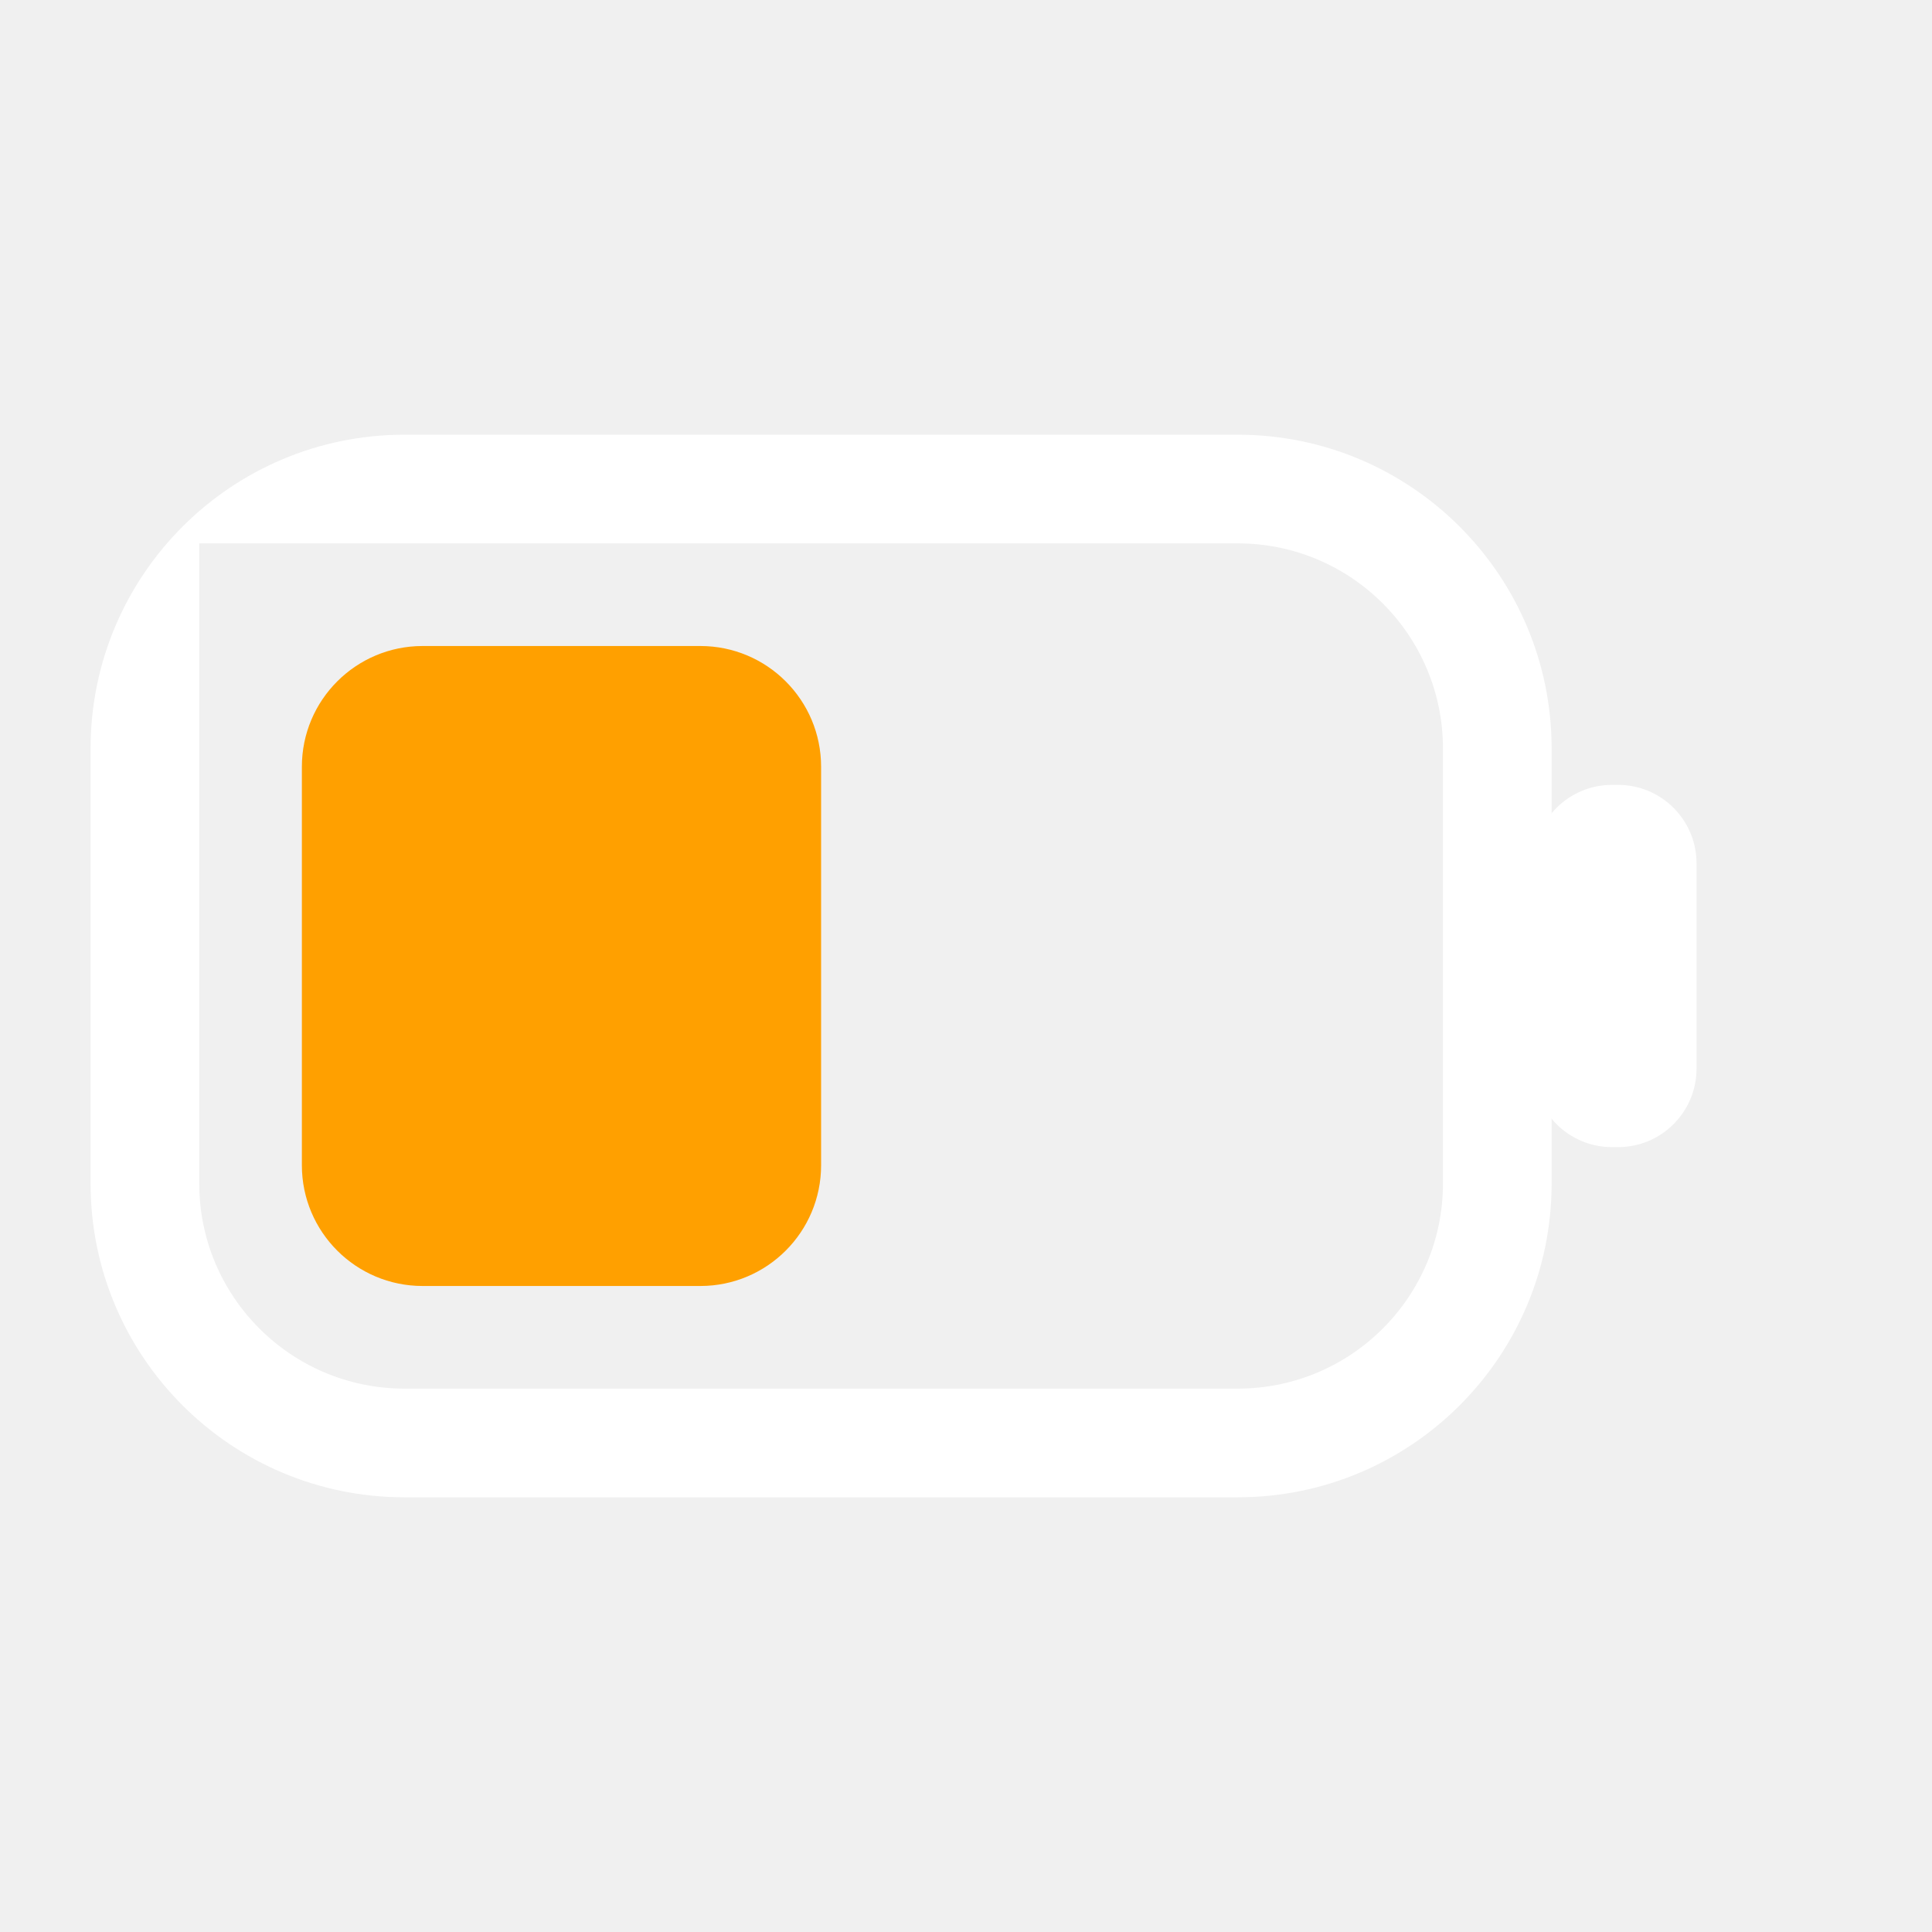
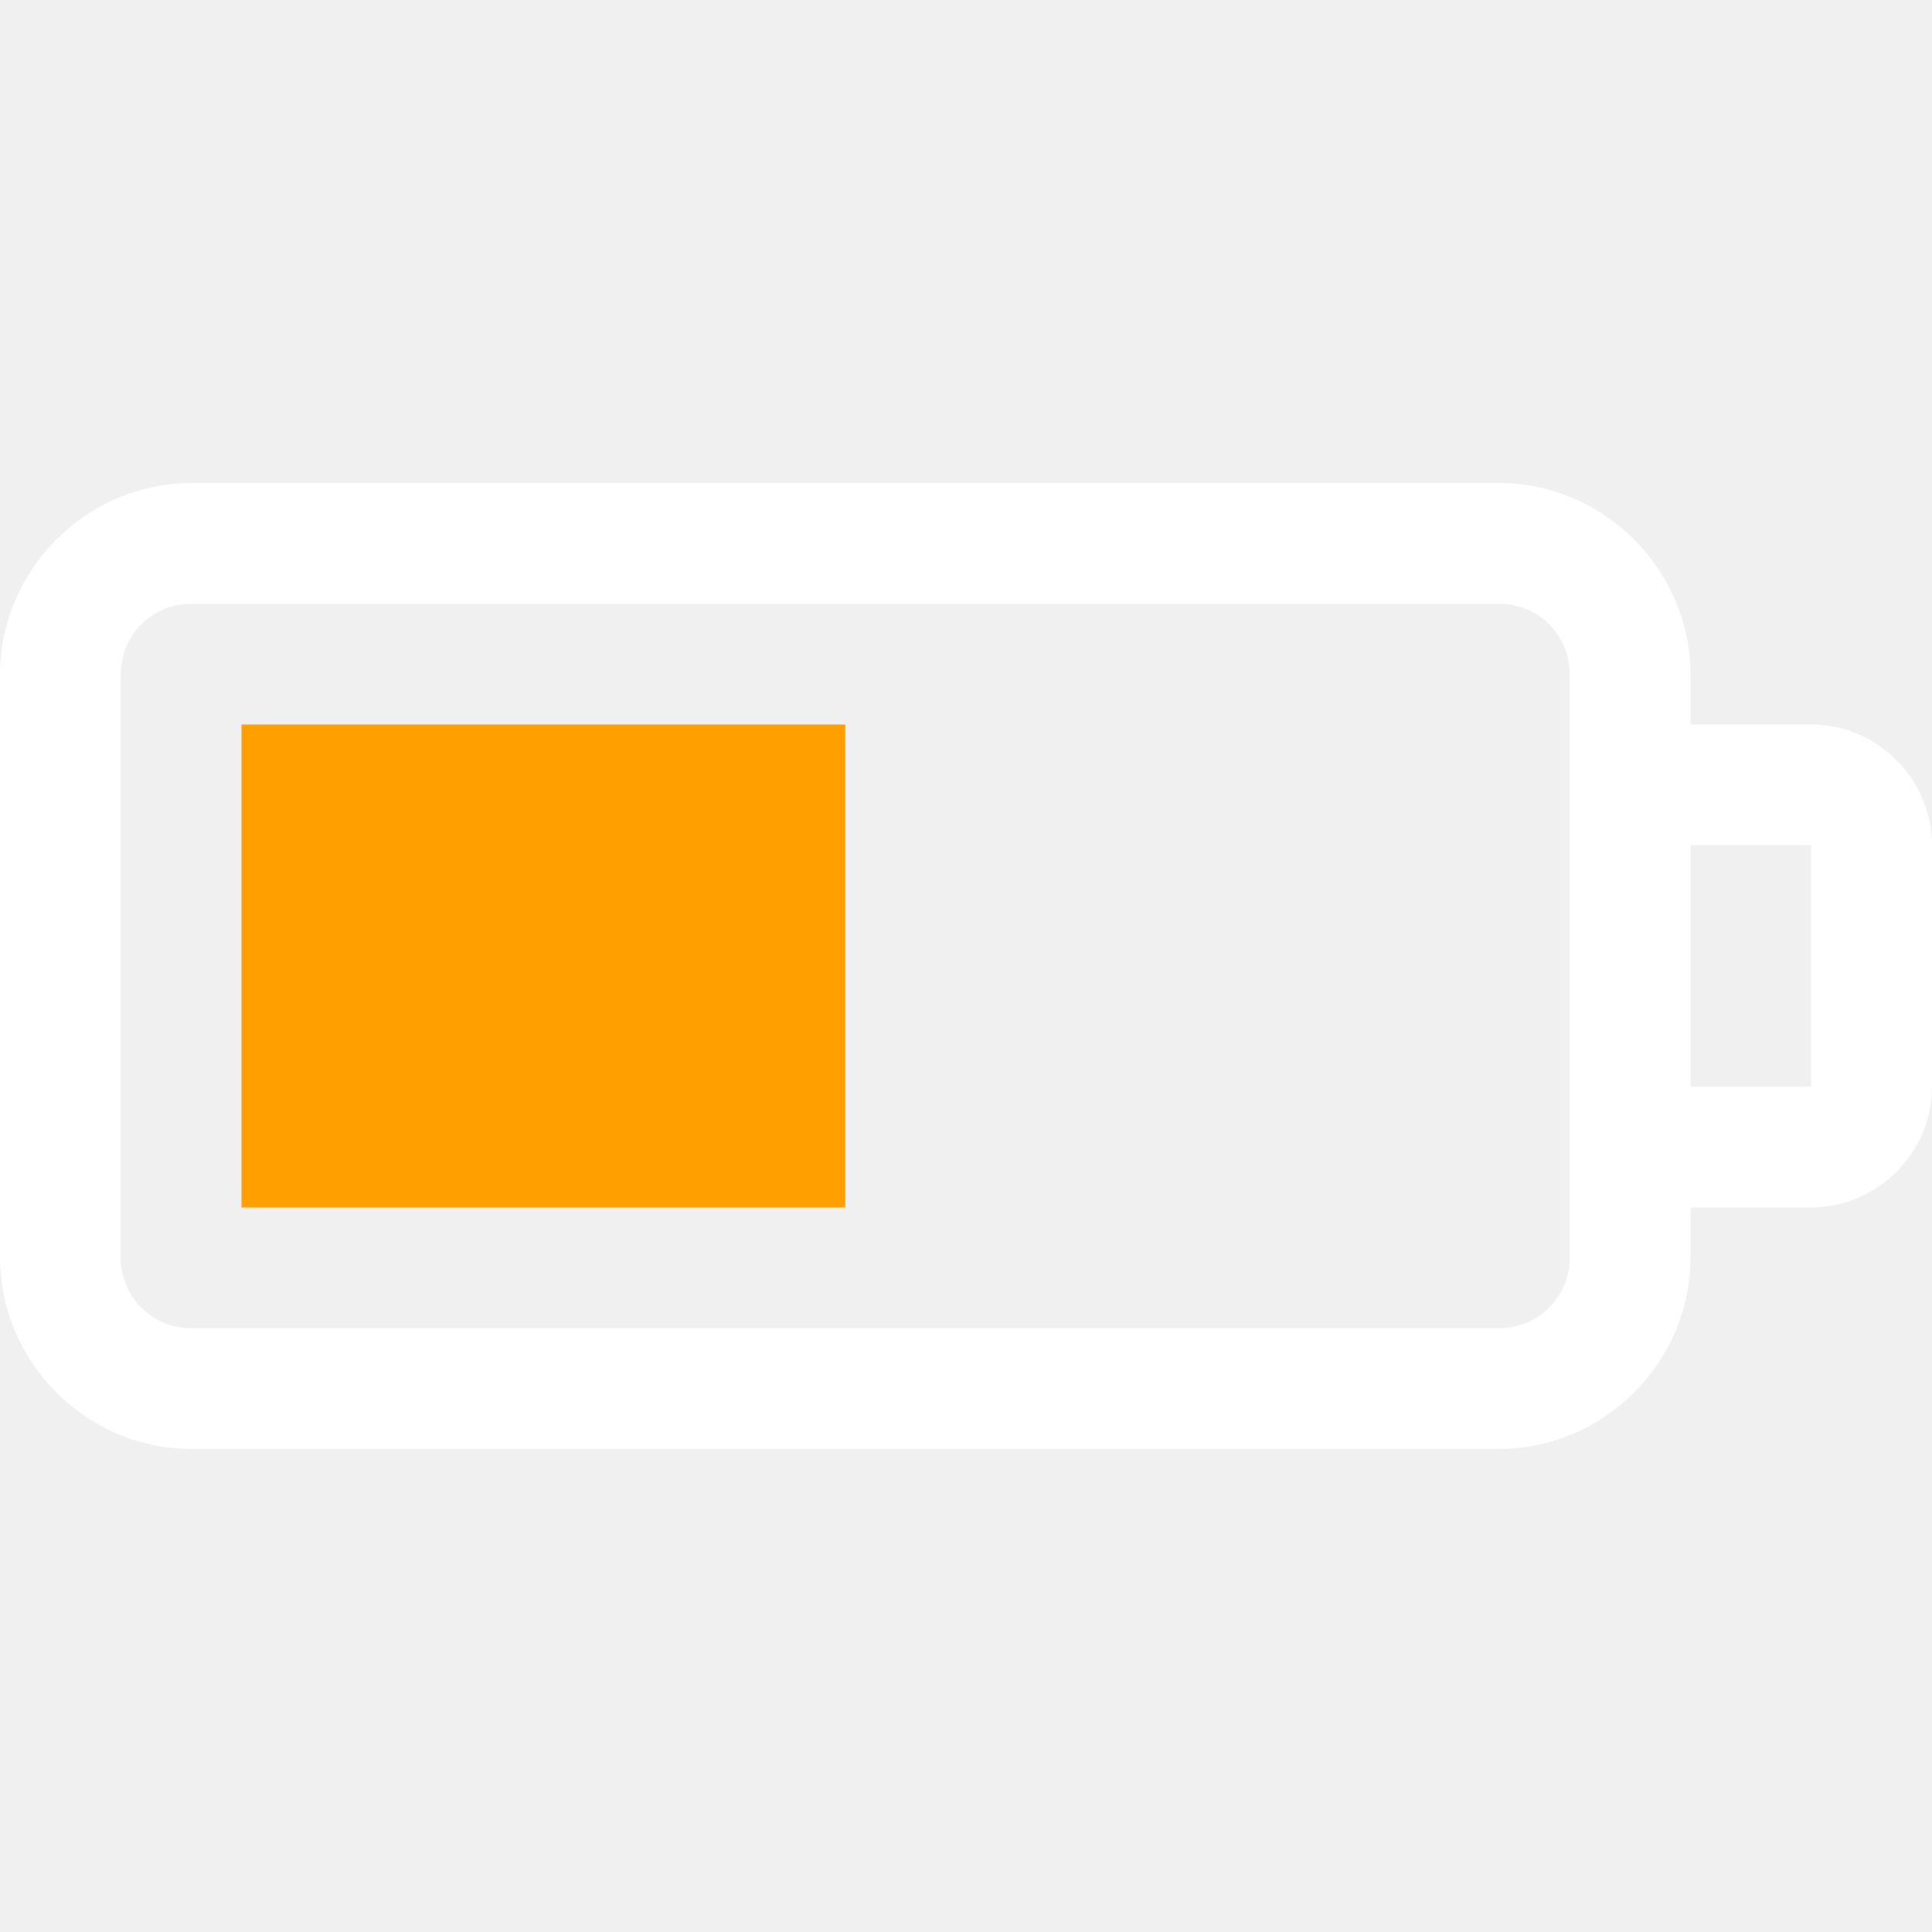
<svg xmlns="http://www.w3.org/2000/svg" viewBox="0 0 16 16" version="1.1">
-   <path d="M 3.35,3.6 L 10.25,3.6 A 2.6,2.6 0 0 1 12.85,6.2 L 12.85,9.8 A 2.6,2.6 0 0 1 10.25,12.4 L 3.35,12.4 A 2.6,2.6 0 0 1 0.75,9.8 L 0.75,6.2 A 2.6,2.6 0 0 1 3.35,3.6 Z M 3.35,4.5 L 1.65,4.5 L 1.65,6.2 L 1.65,9.8 A 1.7,1.7 0 0 0 3.35,11.5 L 10.25,11.5 A 1.7,1.7 0 0 0 11.95,9.8 L 11.95,6.2 A 1.7,1.7 0 0 0 10.25,4.5 L 3.35,4.5 Z" fill="#ffffff" fill-rule="evenodd" />
-   <path d="M 13.35,6.5 L 13.4,6.5 A 0.65,0.65 0 0 1 14.05,7.15 L 14.05,8.85 A 0.65,0.65 0 0 1 13.4,9.5 L 13.35,9.5 A 0.65,0.65 0 0 1 12.7,8.85 L 12.7,7.15 A 0.65,0.65 0 0 1 13.35,6.5 Z" fill="#ffffff" />
-   <path d="M 3.5,5.35 L 5.8,5.35 A 1.0,1.0 0 0 1 6.8,6.35 L 6.8,9.65 A 1.0,1.0 0 0 1 5.8,10.65 L 3.5,10.65 A 1.0,1.0 0 0 1 2.5,9.65 L 2.5,6.35 A 1.0,1.0 0 0 1 3.5,5.35 Z" fill="#FFA000" />
+   <path d="M 1.588 4 C 0.717 4 1.4802974e-16 4.717 0 5.588 L 0 10.412 C 0 11.283 0.717 12 1.588 12 L 12.412 12 C 13.283 12 14 11.283 14 10.412 L 14 10 L 15 10 C 15.547 10 16 9.547 16 9 L 16 7 C 16 6.453 15.547 6 15 6 L 14 6 L 14 5.588 C 14 4.717 13.283 4 12.412 4 L 1.588 4 z M 1.588 5 L 12.412 5 C 12.742 5 13 5.258 13 5.588 L 13 10.412 C 13 10.742 12.742 11 12.412 11 L 1.588 11 C 1.258 11 1 10.742 1 10.412 L 1 5.588 C 1 5.258 1.258 5 1.588 5 z M 14 7 L 15 7 L 15 9 L 14 9 L 14 7 z" fill="#ffffff" fill-rule="evenodd" />
+   <path d="M 2 6 L 7 6 L 7 10 L 2 10 Z" fill="#FFA000" />
</svg>
